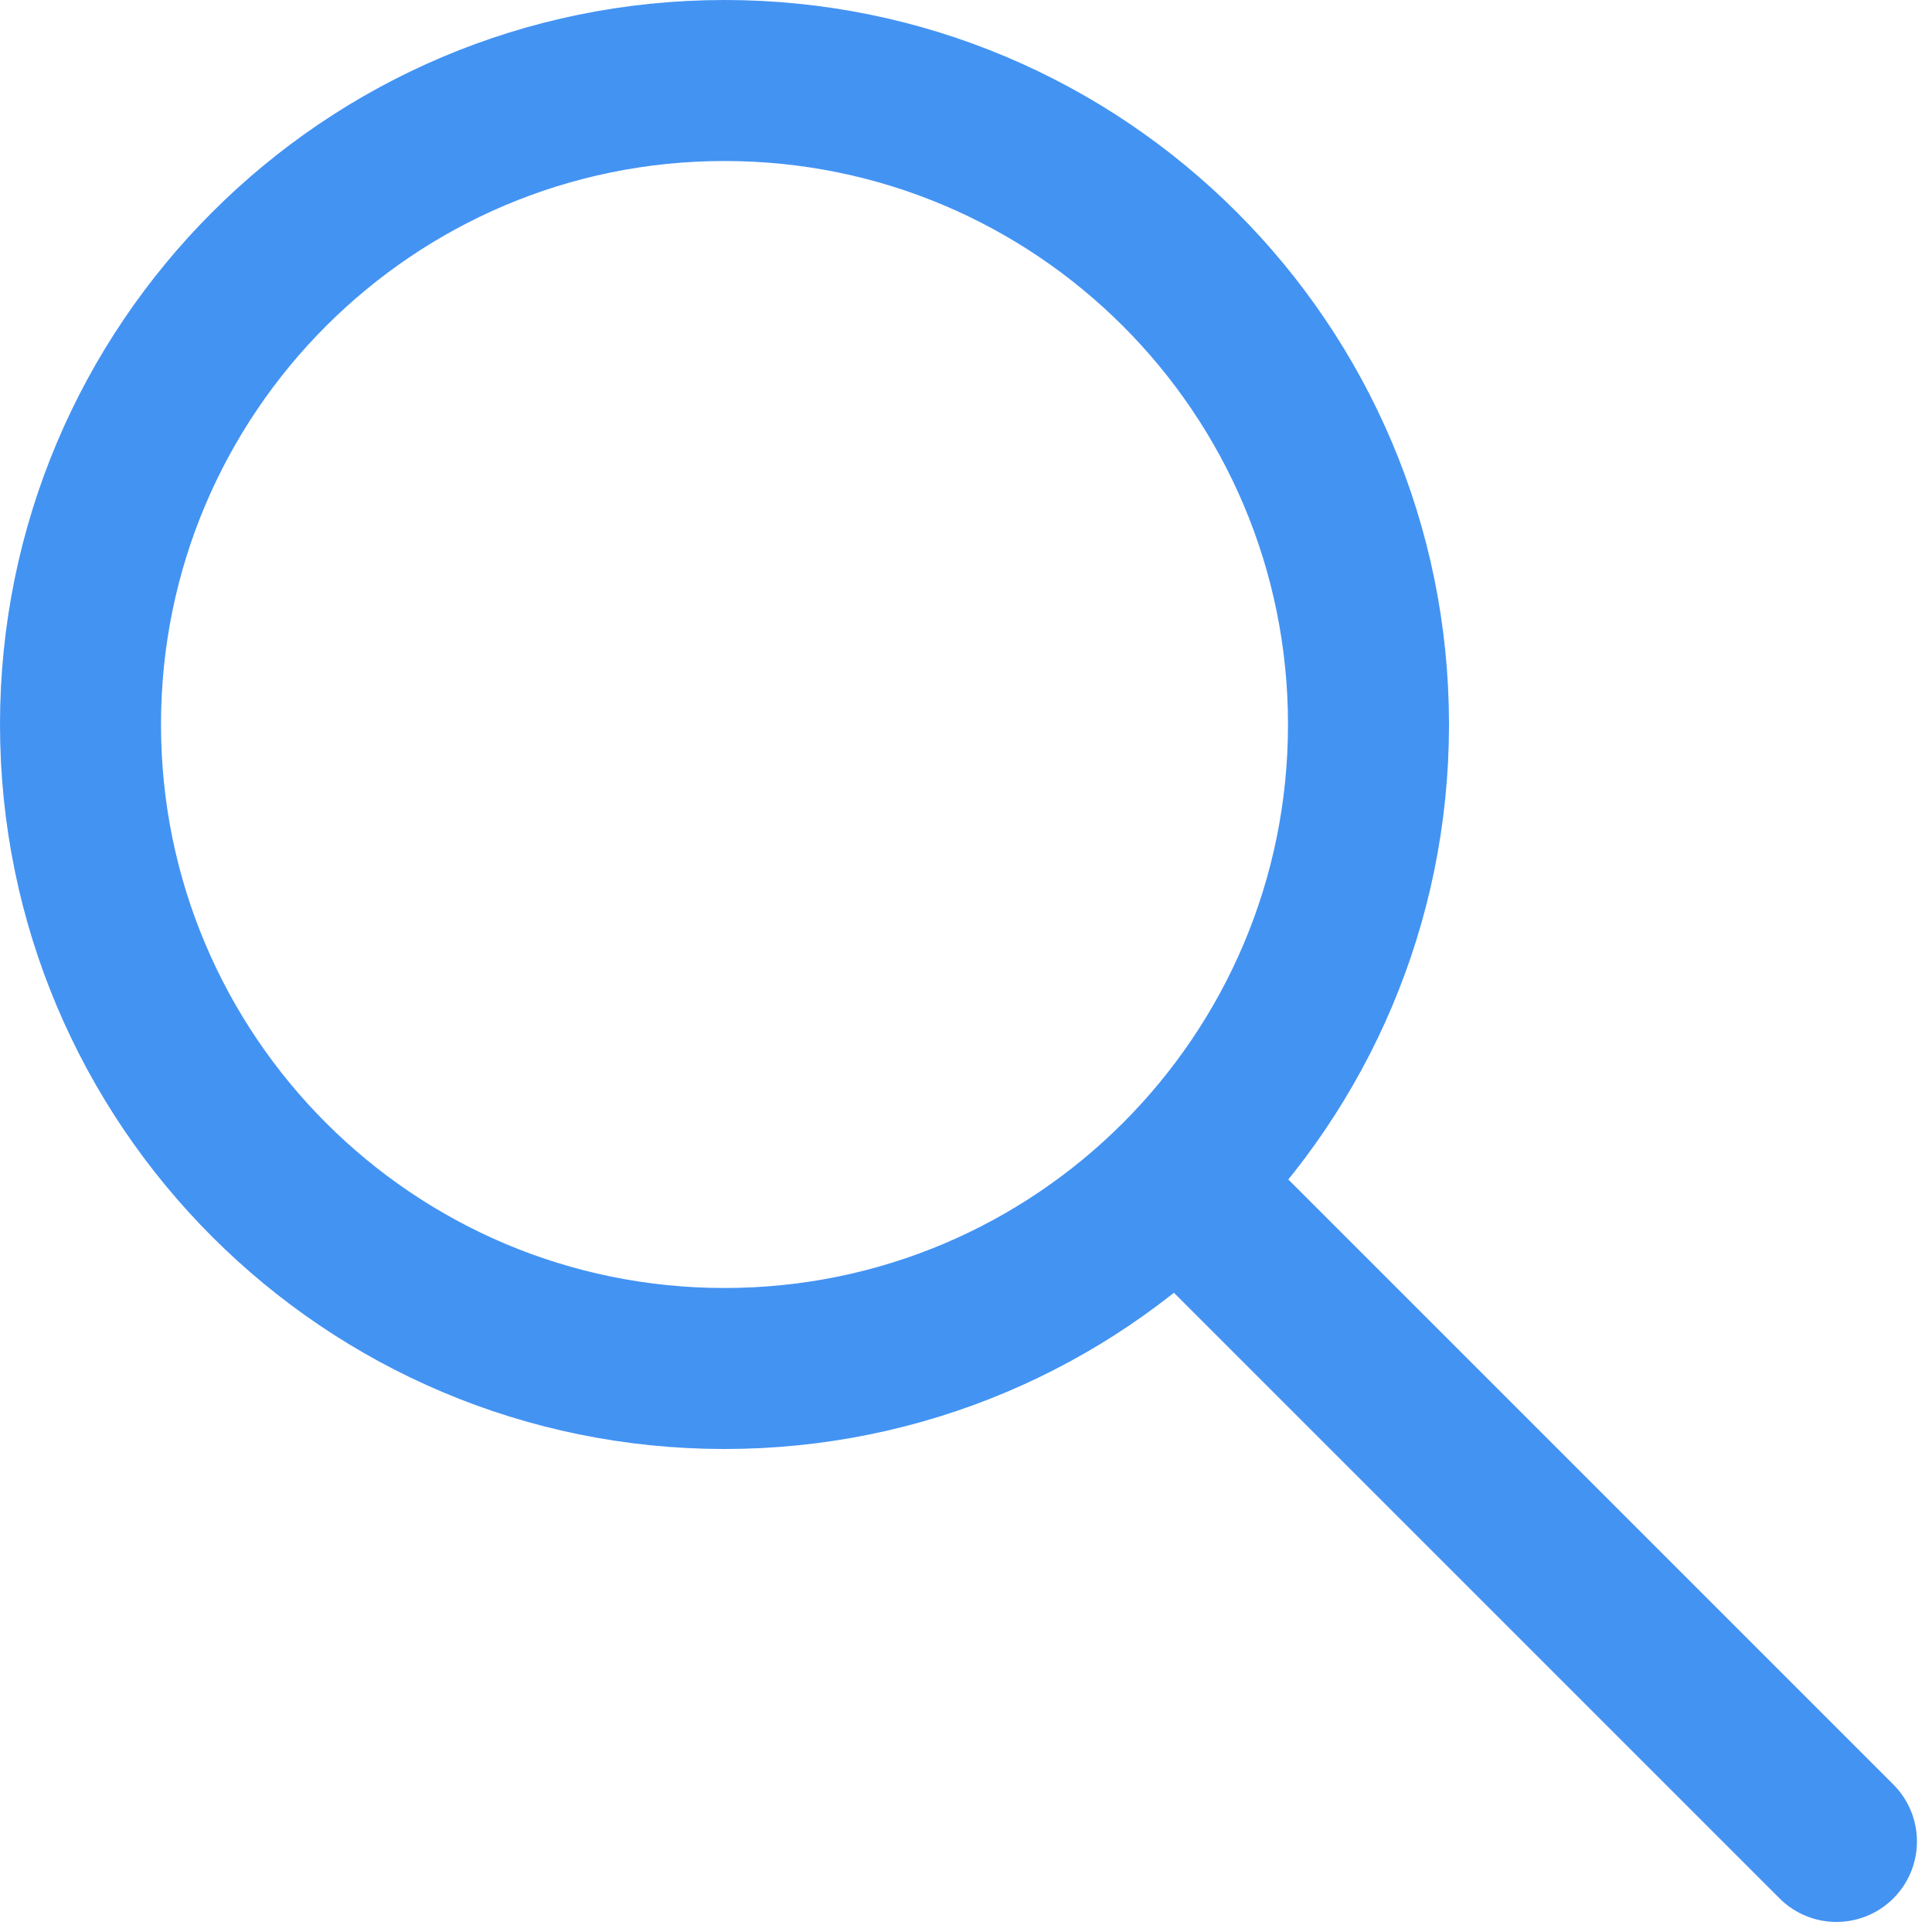
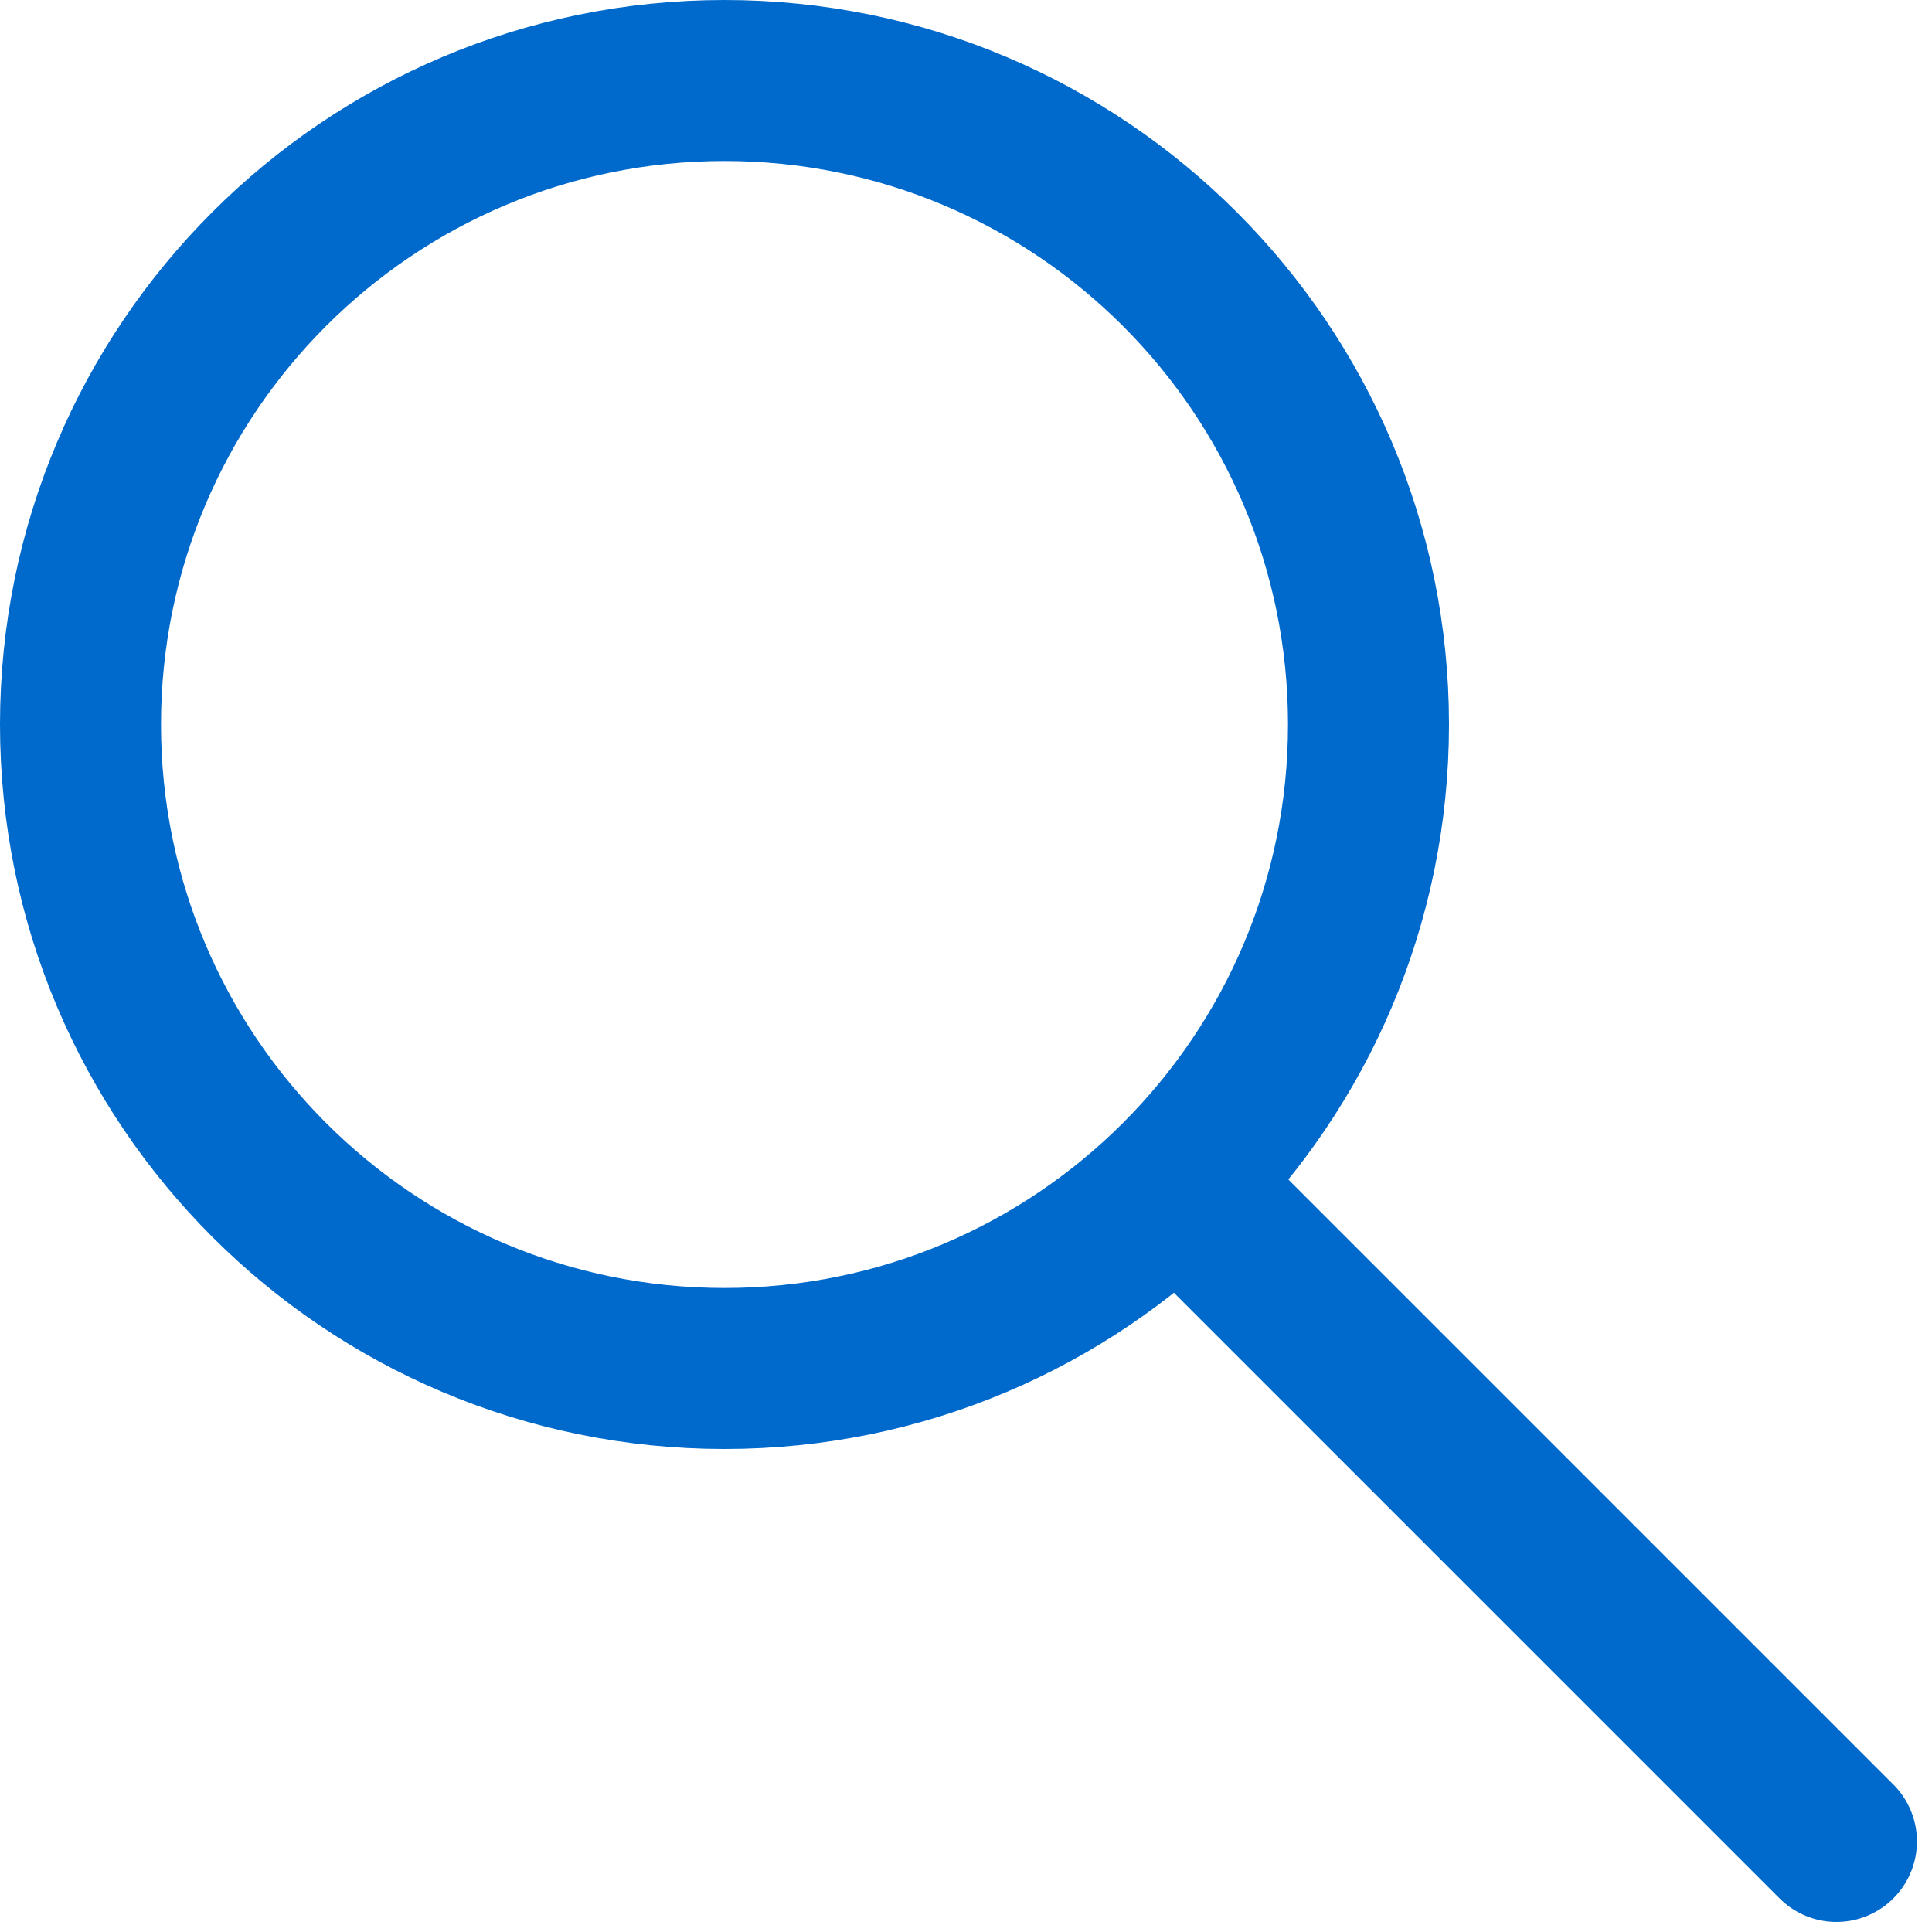
<svg xmlns="http://www.w3.org/2000/svg" width="24" height="24" viewBox="0 0 24 24">
  <g fill="none" fill-rule="evenodd">
-     <path d="M17 9A8 8 0 1 1 1 9a8 8 0 0 1 16 0zm-2.187 5.875l8 8" stroke="#4393F3" stroke-linecap="round" stroke-linejoin="round" stroke-width="2" />
+     <path d="M17 9A8 8 0 1 1 1 9a8 8 0 0 1 16 0zm-2.187 5.875l8 8" stroke="#0069CC" stroke-linecap="round" stroke-linejoin="round" stroke-width="2" />
    <path d="M0 0h24v24H0z" />
  </g>
</svg>
